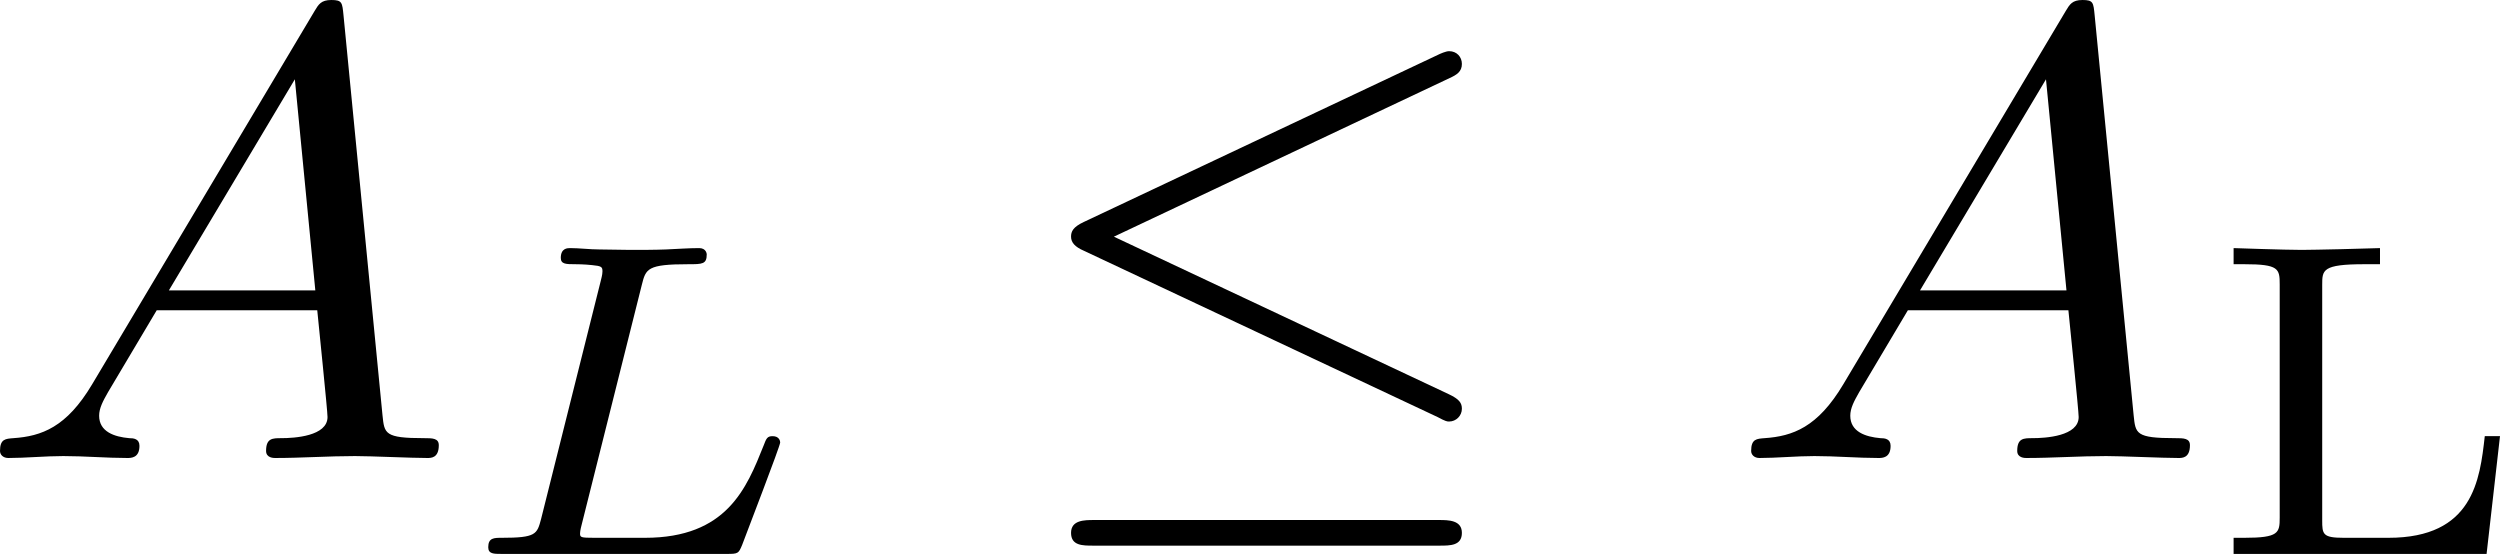
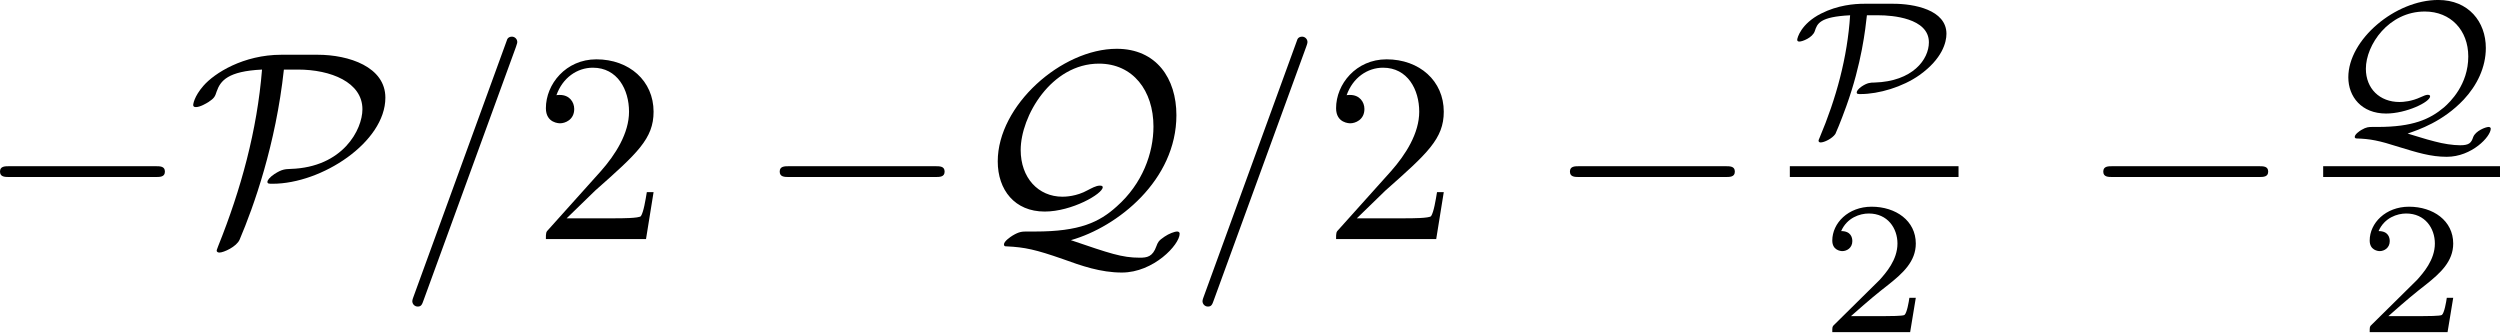
- <svg xmlns="http://www.w3.org/2000/svg" xmlns:xlink="http://www.w3.org/1999/xlink" version="1.1" width="38.936pt" height="8.628pt" viewBox="-71.651 -72.325 38.936 8.628">
+ <svg xmlns="http://www.w3.org/2000/svg" xmlns:xlink="http://www.w3.org/1999/xlink" version="1.1" width="92.281pt" height="12.261pt" viewBox="-71.173 -72.137 92.281 12.261">
  <defs>
-     <path id="g3-76" d="M4.54-1.834H4.303C4.226-1.151 4.122-.251 2.803-.251H2.106C1.778-.251 1.771-.307 1.771-.523V-4.191C1.771-4.421 1.771-4.512 2.427-4.512H2.671V-4.763C2.525-4.756 1.632-4.735 1.451-4.735C1.186-4.735 .398-4.763 .391-4.763V-4.512H.558C1.095-4.512 1.109-4.442 1.109-4.198V-.565C1.109-.328 1.095-.251 .558-.251H.391V0H4.331L4.54-1.834Z" />
-     <path id="g2-76" d="M2.873-4.191C2.936-4.442 2.957-4.512 3.599-4.512C3.815-4.512 3.884-4.512 3.884-4.666C3.884-4.672 3.877-4.763 3.766-4.763C3.605-4.763 3.417-4.749 3.25-4.742C3.075-4.735 2.866-4.735 2.692-4.735C2.545-4.735 2.357-4.742 2.211-4.742S1.897-4.763 1.757-4.763C1.716-4.763 1.611-4.763 1.611-4.61C1.611-4.512 1.695-4.512 1.834-4.512C1.841-4.512 1.974-4.512 2.099-4.498C2.246-4.484 2.26-4.47 2.26-4.4C2.26-4.387 2.26-4.352 2.232-4.247L1.304-.544C1.241-.307 1.227-.251 .69-.251C.572-.251 .481-.251 .481-.105C.481 0 .565 0 .69 0H4.198C4.373 0 4.38-.007 4.435-.139C4.505-.328 5.028-1.681 5.028-1.736C5.028-1.757 5.014-1.834 4.91-1.834C4.826-1.834 4.812-1.799 4.77-1.688C4.505-1.025 4.198-.251 2.922-.251H2.134C1.918-.251 1.911-.258 1.911-.321C1.911-.328 1.911-.363 1.939-.467L2.873-4.191Z" />
-     <path id="g0-20" d="M6.725-5.918C6.834-5.968 6.914-6.017 6.914-6.137C6.914-6.247 6.834-6.336 6.715-6.336C6.665-6.336 6.575-6.296 6.535-6.276L1.026-3.676C.857-3.597 .827-3.527 .827-3.447C.827-3.357 .887-3.288 1.026-3.228L6.535-.638C6.665-.568 6.685-.568 6.715-.568C6.824-.568 6.914-.658 6.914-.767C6.914-.857 6.874-.917 6.705-.996L1.494-3.447L6.725-5.918ZM6.565 1.365C6.735 1.365 6.914 1.365 6.914 1.166S6.705 .966 6.555 .966H1.186C1.036 .966 .827 .966 .827 1.166S1.006 1.365 1.176 1.365H6.565Z" />
-     <path id="g1-65" d="M1.783-1.146C1.385-.478 .996-.339 .558-.309C.438-.299 .349-.299 .349-.11C.349-.05 .399 0 .478 0C.747 0 1.056-.03 1.335-.03C1.664-.03 2.012 0 2.331 0C2.391 0 2.521 0 2.521-.189C2.521-.299 2.431-.309 2.361-.309C2.132-.329 1.893-.408 1.893-.658C1.893-.777 1.953-.887 2.032-1.026L2.79-2.301H5.29C5.31-2.092 5.45-.737 5.45-.638C5.45-.339 4.932-.309 4.732-.309C4.593-.309 4.493-.309 4.493-.11C4.493 0 4.613 0 4.633 0C5.041 0 5.469-.03 5.878-.03C6.127-.03 6.755 0 7.004 0C7.064 0 7.183 0 7.183-.199C7.183-.309 7.083-.309 6.954-.309C6.336-.309 6.336-.379 6.306-.667L5.699-6.894C5.679-7.093 5.679-7.133 5.509-7.133C5.35-7.133 5.31-7.064 5.25-6.964L1.783-1.146ZM2.979-2.61L4.941-5.898L5.26-2.61H2.979Z" />
+     <path id="g1-80" d="M2.741-4.763C2.378-4.763 1.771-4.714 1.151-4.4C.411-4.024 .272-3.501 .272-3.431C.272-3.375 .321-3.368 .356-3.368C.46-3.368 .837-3.508 .921-3.752C1.011-4.031 1.102-4.282 2.225-4.338C2.127-2.783 1.709-1.262 1.102 .174C1.06 .265 1.06 .279 1.06 .293C1.06 .335 1.095 .356 1.137 .356C1.269 .356 1.562 .216 1.681 .042C1.695 .021 1.869-.384 2.085-.983C2.657-2.573 2.79-3.843 2.845-4.338H3.285C3.759-4.338 5.133-4.24 5.133-3.34C5.133-2.706 4.533-1.897 3.124-1.855C2.978-1.855 2.859-1.848 2.65-1.709C2.511-1.611 2.469-1.534 2.469-1.492C2.469-1.43 2.518-1.43 2.615-1.43C3.278-1.43 4.163-1.688 4.791-2.134C5.628-2.734 5.781-3.34 5.781-3.654C5.781-4.547 4.568-4.763 3.829-4.763H2.741Z" />
+     <path id="g1-81" d="M1.82-.216C1.688-.216 1.597-.216 1.409-.105C1.339-.063 1.165 .056 1.165 .153C1.165 .188 1.193 .209 1.234 .209C1.736 .223 2.057 .286 2.797 .523C3.459 .725 3.968 .886 4.561 .886C5.488 .886 6.186 .139 6.186-.153C6.186-.195 6.144-.216 6.109-.216C5.998-.216 5.621-.07 5.537 .16C5.467 .37 5.391 .46 5.056 .46C4.791 .46 4.428 .404 4.122 .321C3.703 .216 3.508 .139 3.117 .028C3.522-.112 4.421-.411 5.189-1.227C5.677-1.75 6.004-2.413 6.004-3.131C6.004-4.101 5.363-4.903 4.247-4.903C2.664-4.903 .928-3.445 .928-2.05C.928-1.332 1.416-.711 2.322-.711C3.068-.711 3.947-1.137 3.947-1.346C3.947-1.402 3.884-1.402 3.857-1.402C3.801-1.402 3.724-1.374 3.605-1.318C3.264-1.158 2.957-1.137 2.817-1.137C2.085-1.137 1.576-1.632 1.576-2.364C1.576-3.243 2.413-4.477 3.752-4.477C4.707-4.477 5.356-3.787 5.356-2.817C5.356-1.778 4.686-1.137 4.463-.941C3.933-.495 3.306-.216 2.008-.216H1.82Z" />
+     <path id="g4-50" d="M3.522-1.269H3.285C3.264-1.116 3.194-.704 3.103-.635C3.048-.593 2.511-.593 2.413-.593H1.13C1.862-1.241 2.106-1.437 2.525-1.764C3.041-2.176 3.522-2.608 3.522-3.271C3.522-4.115 2.783-4.631 1.89-4.631C1.025-4.631 .439-4.024 .439-3.382C.439-3.027 .739-2.992 .809-2.992C.976-2.992 1.179-3.11 1.179-3.361C1.179-3.487 1.13-3.731 .767-3.731C.983-4.226 1.458-4.38 1.785-4.38C2.483-4.38 2.845-3.836 2.845-3.271C2.845-2.664 2.413-2.183 2.19-1.932L.509-.272C.439-.209 .439-.195 .439 0H3.313L3.522-1.269Z" />
+     <path id="g3-50" d="M1.265-.767L2.321-1.793C3.875-3.168 4.473-3.706 4.473-4.702C4.473-5.838 3.577-6.635 2.361-6.635C1.235-6.635 .498-5.719 .498-4.832C.498-4.274 .996-4.274 1.026-4.274C1.196-4.274 1.544-4.394 1.544-4.802C1.544-5.061 1.365-5.32 1.016-5.32C.936-5.32 .917-5.32 .887-5.31C1.116-5.958 1.654-6.326 2.232-6.326C3.138-6.326 3.567-5.519 3.567-4.702C3.567-3.905 3.068-3.118 2.521-2.501L.608-.369C.498-.259 .498-.239 .498 0H4.194L4.473-1.733H4.224C4.174-1.435 4.105-.996 4.005-.847C3.935-.767 3.278-.767 3.059-.767H1.265Z" />
+     <path id="g2-61" d="M4.374-7.093C4.423-7.223 4.423-7.263 4.423-7.273C4.423-7.382 4.334-7.472 4.224-7.472C4.154-7.472 4.085-7.442 4.055-7.382L.598 2.112C.548 2.242 .548 2.281 .548 2.291C.548 2.401 .638 2.491 .747 2.491C.877 2.491 .907 2.421 .966 2.252L4.374-7.093Z" />
+     <path id="g0-0" d="M6.565-2.291C6.735-2.291 6.914-2.291 6.914-2.491S6.735-2.69 6.565-2.69H1.176C1.006-2.69 .827-2.69 .827-2.491S1.006-2.291 1.176-2.291H6.565Z" />
+     <path id="g0-80" d="M3.467-6.804C2.062-6.804 .996-6.127 .588-5.659C.239-5.26 .209-4.971 .209-4.951C.209-4.892 .249-4.872 .309-4.872C.468-4.872 .697-5.011 .777-5.061C.986-5.2 1.016-5.26 1.076-5.45C1.215-5.848 1.494-6.197 2.75-6.257C2.57-4.015 1.973-1.833 1.136 .249C1.076 .399 1.076 .418 1.076 .428C1.076 .458 1.106 .498 1.176 .498C1.335 .498 1.813 .279 1.923 .02C2.441-1.196 3.258-3.487 3.557-6.257H4.075C5.29-6.257 6.456-5.788 6.456-4.792C6.456-4.045 5.738-2.65 3.806-2.59C3.597-2.58 3.487-2.58 3.208-2.401C3.029-2.281 2.949-2.172 2.949-2.112C2.949-2.042 3.009-2.042 3.138-2.042C4.951-2.042 7.303-3.577 7.303-5.22C7.303-6.356 5.958-6.804 4.802-6.804H3.467Z" />
+     <path id="g0-81" d="M2.222-.279C2.032-.279 1.923-.279 1.674-.13C1.594-.08 1.355 .08 1.355 .199C1.355 .269 1.405 .269 1.455 .269C2.122 .299 2.531 .389 3.527 .737C4.214 .986 4.922 1.235 5.709 1.235C6.874 1.235 7.841 .209 7.841-.199C7.841-.249 7.801-.279 7.751-.279C7.651-.279 7.442-.199 7.283-.09C7.054 .06 7.034 .13 6.984 .259C6.844 .658 6.635 .687 6.366 .687C5.709 .687 5.26 .528 3.826 .04C5.549-.448 7.721-2.172 7.721-4.573C7.721-5.928 6.984-7.024 5.519-7.024C3.487-7.024 1.126-4.941 1.126-2.869C1.126-1.813 1.753-1.016 2.859-1.016C3.866-1.016 5.001-1.674 5.001-1.913C5.001-1.973 4.932-1.973 4.892-1.973C4.752-1.973 4.583-1.873 4.443-1.803C4.035-1.574 3.616-1.564 3.517-1.564C2.62-1.564 1.973-2.262 1.973-3.288C1.973-4.533 3.098-6.476 4.862-6.476C6.117-6.476 6.874-5.479 6.874-4.154C6.874-3.168 6.466-2.042 5.519-1.205C4.872-.618 4.144-.279 2.511-.279H2.222Z" />
  </defs>
  <g id="page1">
-     <use x="-72" y="-65.192" xlink:href="#g1-65" />
-     <use x="-64.528" y="-63.698" xlink:href="#g2-76" />
-     <use x="-55.797" y="-65.192" xlink:href="#g0-20" />
-     <use x="-44.727" y="-65.192" xlink:href="#g1-65" />
-     <use x="-37.255" y="-63.698" xlink:href="#g3-76" />
+     <use x="-72" y="-63.312" xlink:href="#g0-0" />
+     <use x="-64.251" y="-63.312" xlink:href="#g0-80" />
+     <use x="-56.502" y="-63.312" xlink:href="#g2-61" />
+     <use x="-51.521" y="-63.312" xlink:href="#g3-50" />
+     <use x="-43.219" y="-63.312" xlink:href="#g0-0" />
+     <use x="-35.47" y="-63.312" xlink:href="#g0-81" />
+     <use x="-27.334" y="-63.312" xlink:href="#g2-61" />
+     <use x="-22.353" y="-63.312" xlink:href="#g3-50" />
+     <use x="-14.05" y="-63.312" xlink:href="#g0-0" />
+     <use x="-5.106" y="-67.235" xlink:href="#g1-80" />
+     <rect x="-5.106" y="-66.002" height=".398" width="6.227" />
+     <use x="-3.978" y="-59.876" xlink:href="#g4-50" />
+     <use x="5.637" y="-63.312" xlink:href="#g0-0" />
+     <use x="14.581" y="-67.235" xlink:href="#g1-81" />
+     <rect x="14.581" y="-66.002" height=".398" width="6.527" />
+     <use x="15.859" y="-59.876" xlink:href="#g4-50" />
  </g>
</svg>
